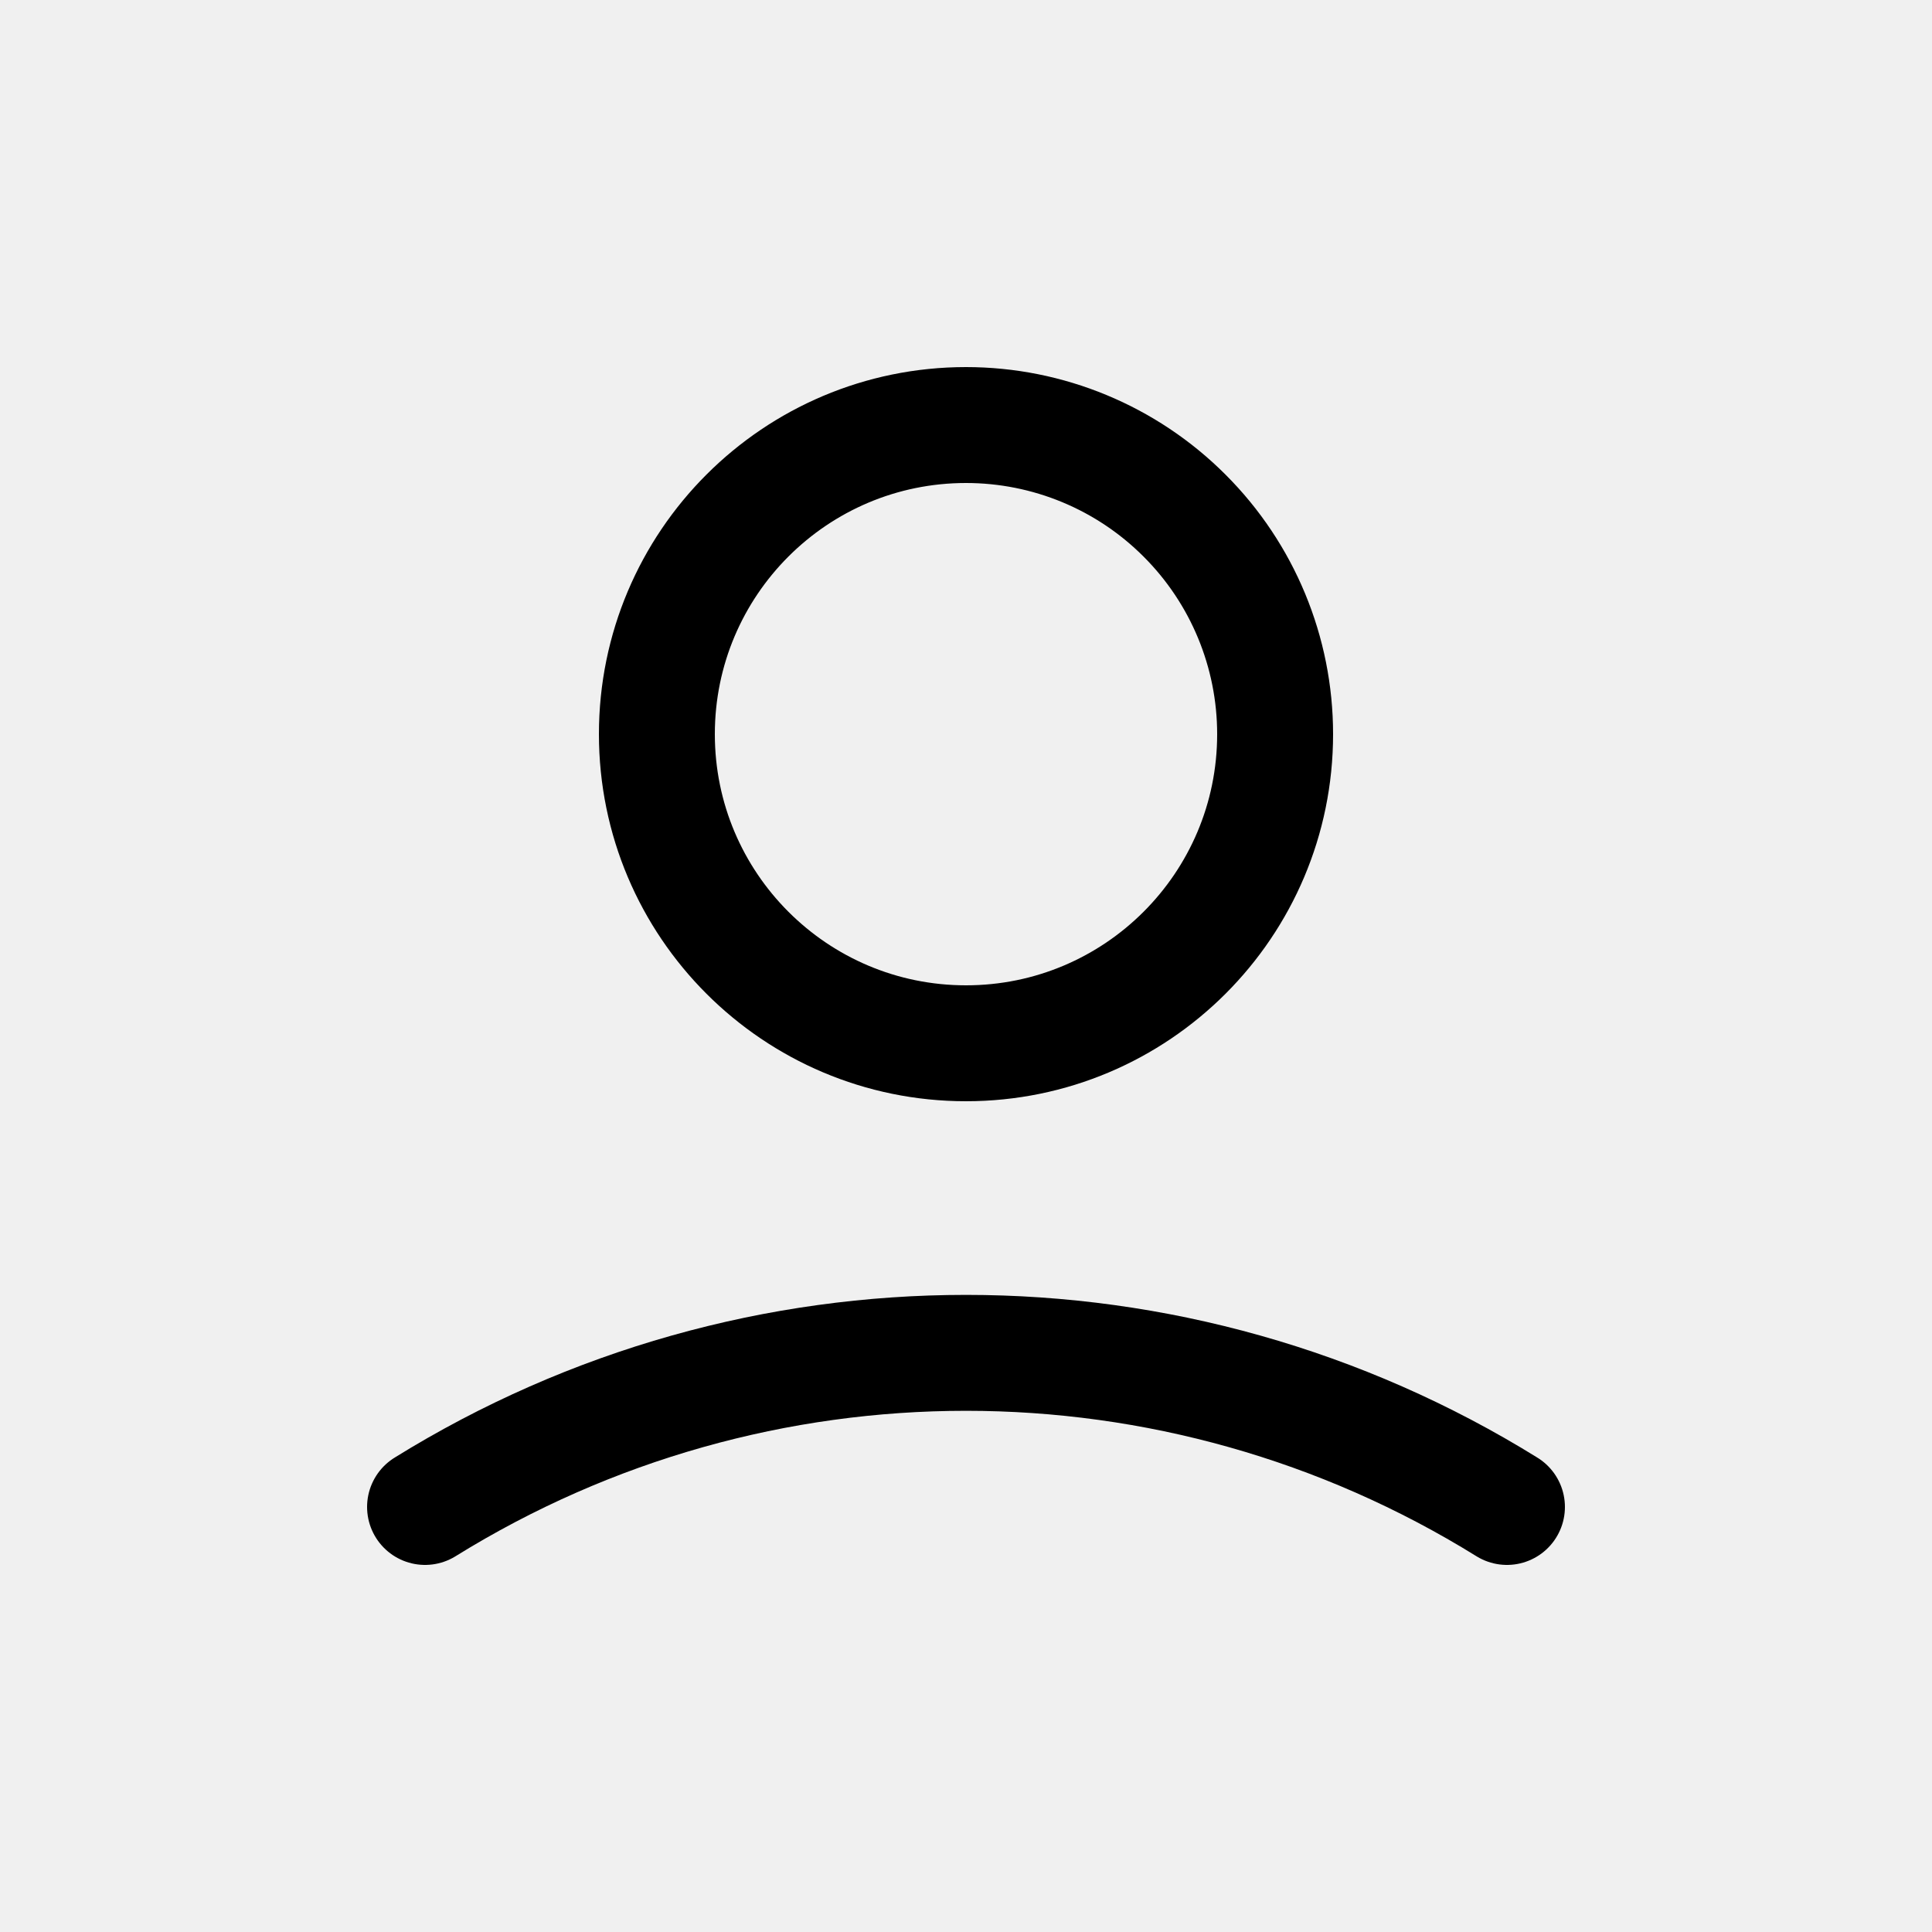
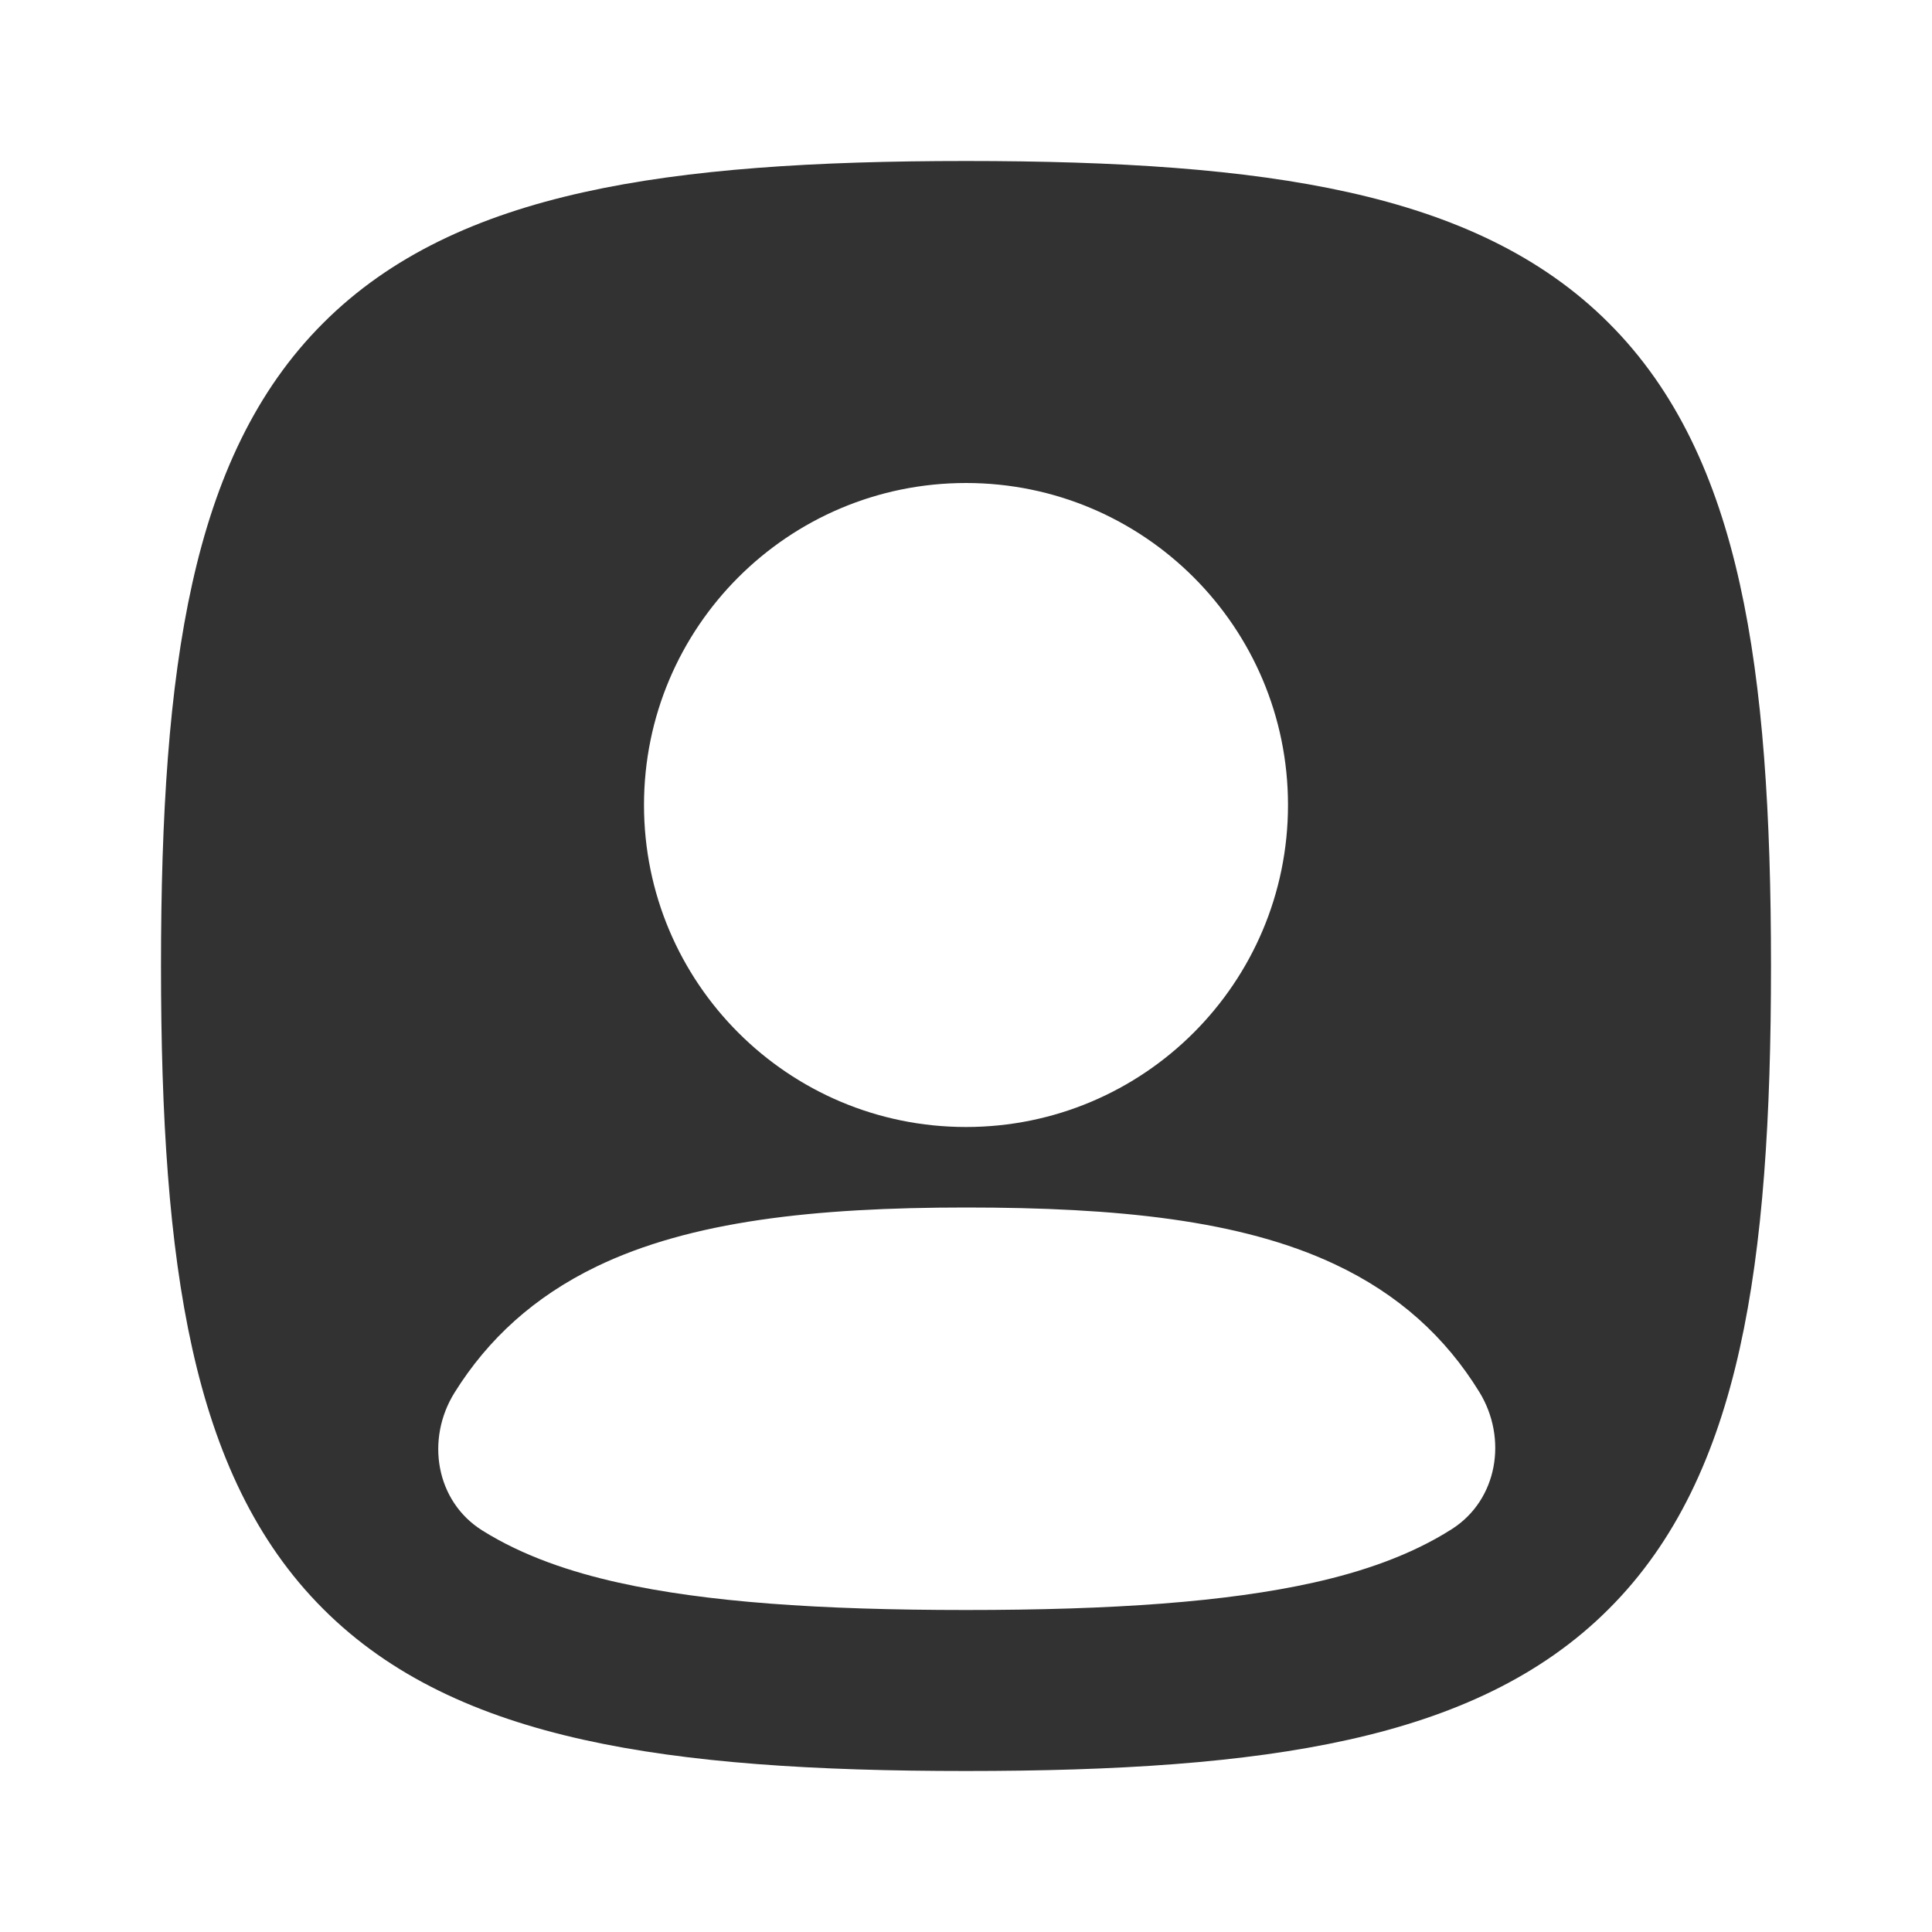
- <svg xmlns="http://www.w3.org/2000/svg" viewBox="0 -0.5 25 25" fill="none">
+ <svg xmlns="http://www.w3.org/2000/svg" viewBox="0 0 24 24" fill="none">
  <g id="SVGRepo_bgCarrier" stroke-width="0" />
  <g id="SVGRepo_tracerCarrier" stroke-linecap="round" stroke-linejoin="round" />
  <g id="SVGRepo_iconCarrier">
-     <path fill-rule="evenodd" clip-rule="evenodd" d="M16.5 9C16.5 11.209 14.709 13 12.5 13C10.291 13 8.5 11.209 8.5 9C8.5 6.791 10.291 5 12.5 5C13.561 5 14.578 5.421 15.328 6.172C16.079 6.922 16.5 7.939 16.5 9Z" stroke="#000000" stroke-width="1.5" stroke-linecap="round" stroke-linejoin="round" />
-     <path d="M5.5 19C9.788 16.341 15.212 16.341 19.5 19" stroke="#000000" stroke-width="1.5" stroke-linecap="round" />
+     <rect width="24" height="24" fill="white" />
+     <path fill-rule="evenodd" clip-rule="evenodd" d="M7.25 2.388C8.549 2.099 10.124 2 12 2C13.876 2 15.451 2.099 16.75 2.388C18.06 2.679 19.149 3.176 19.986 4.014C20.824 4.851 21.321 5.94 21.612 7.25C21.901 8.549 22 10.124 22 12C22 13.876 21.901 15.451 21.612 16.75C21.321 18.06 20.824 19.149 19.986 19.986C19.149 20.824 18.06 21.321 16.75 21.612C15.451 21.901 13.876 22 12 22C10.124 22 8.549 21.901 7.25 21.612C5.94 21.321 4.851 20.824 4.014 19.986C3.176 19.149 2.679 18.06 2.388 16.75C2.099 15.451 2 13.876 2 12C2 10.124 2.099 8.549 2.388 7.25C2.679 5.94 3.176 4.851 4.014 4.014C4.851 3.176 5.94 2.679 7.25 2.388ZM12 6C9.791 6 8 7.791 8 10C8 12.209 9.791 14 12 14C14.209 14 16 12.209 16 10C16 7.791 14.209 6 12 6ZM18.378 17.294C18.73 17.869 18.605 18.63 18.037 18.994C17.52 19.324 16.916 19.526 16.316 19.66C15.232 19.901 13.83 20 12 20C10.17 20 8.767 19.901 7.684 19.66C7.095 19.529 6.502 19.332 5.991 19.012C5.412 18.649 5.285 17.879 5.647 17.299C6.063 16.632 6.637 16.108 7.409 15.734C8.58 15.168 10.116 15 12 15C13.877 15 15.411 15.155 16.581 15.705C17.373 16.077 17.957 16.609 18.378 17.294Z" fill="#323232" />
  </g>
</svg>
